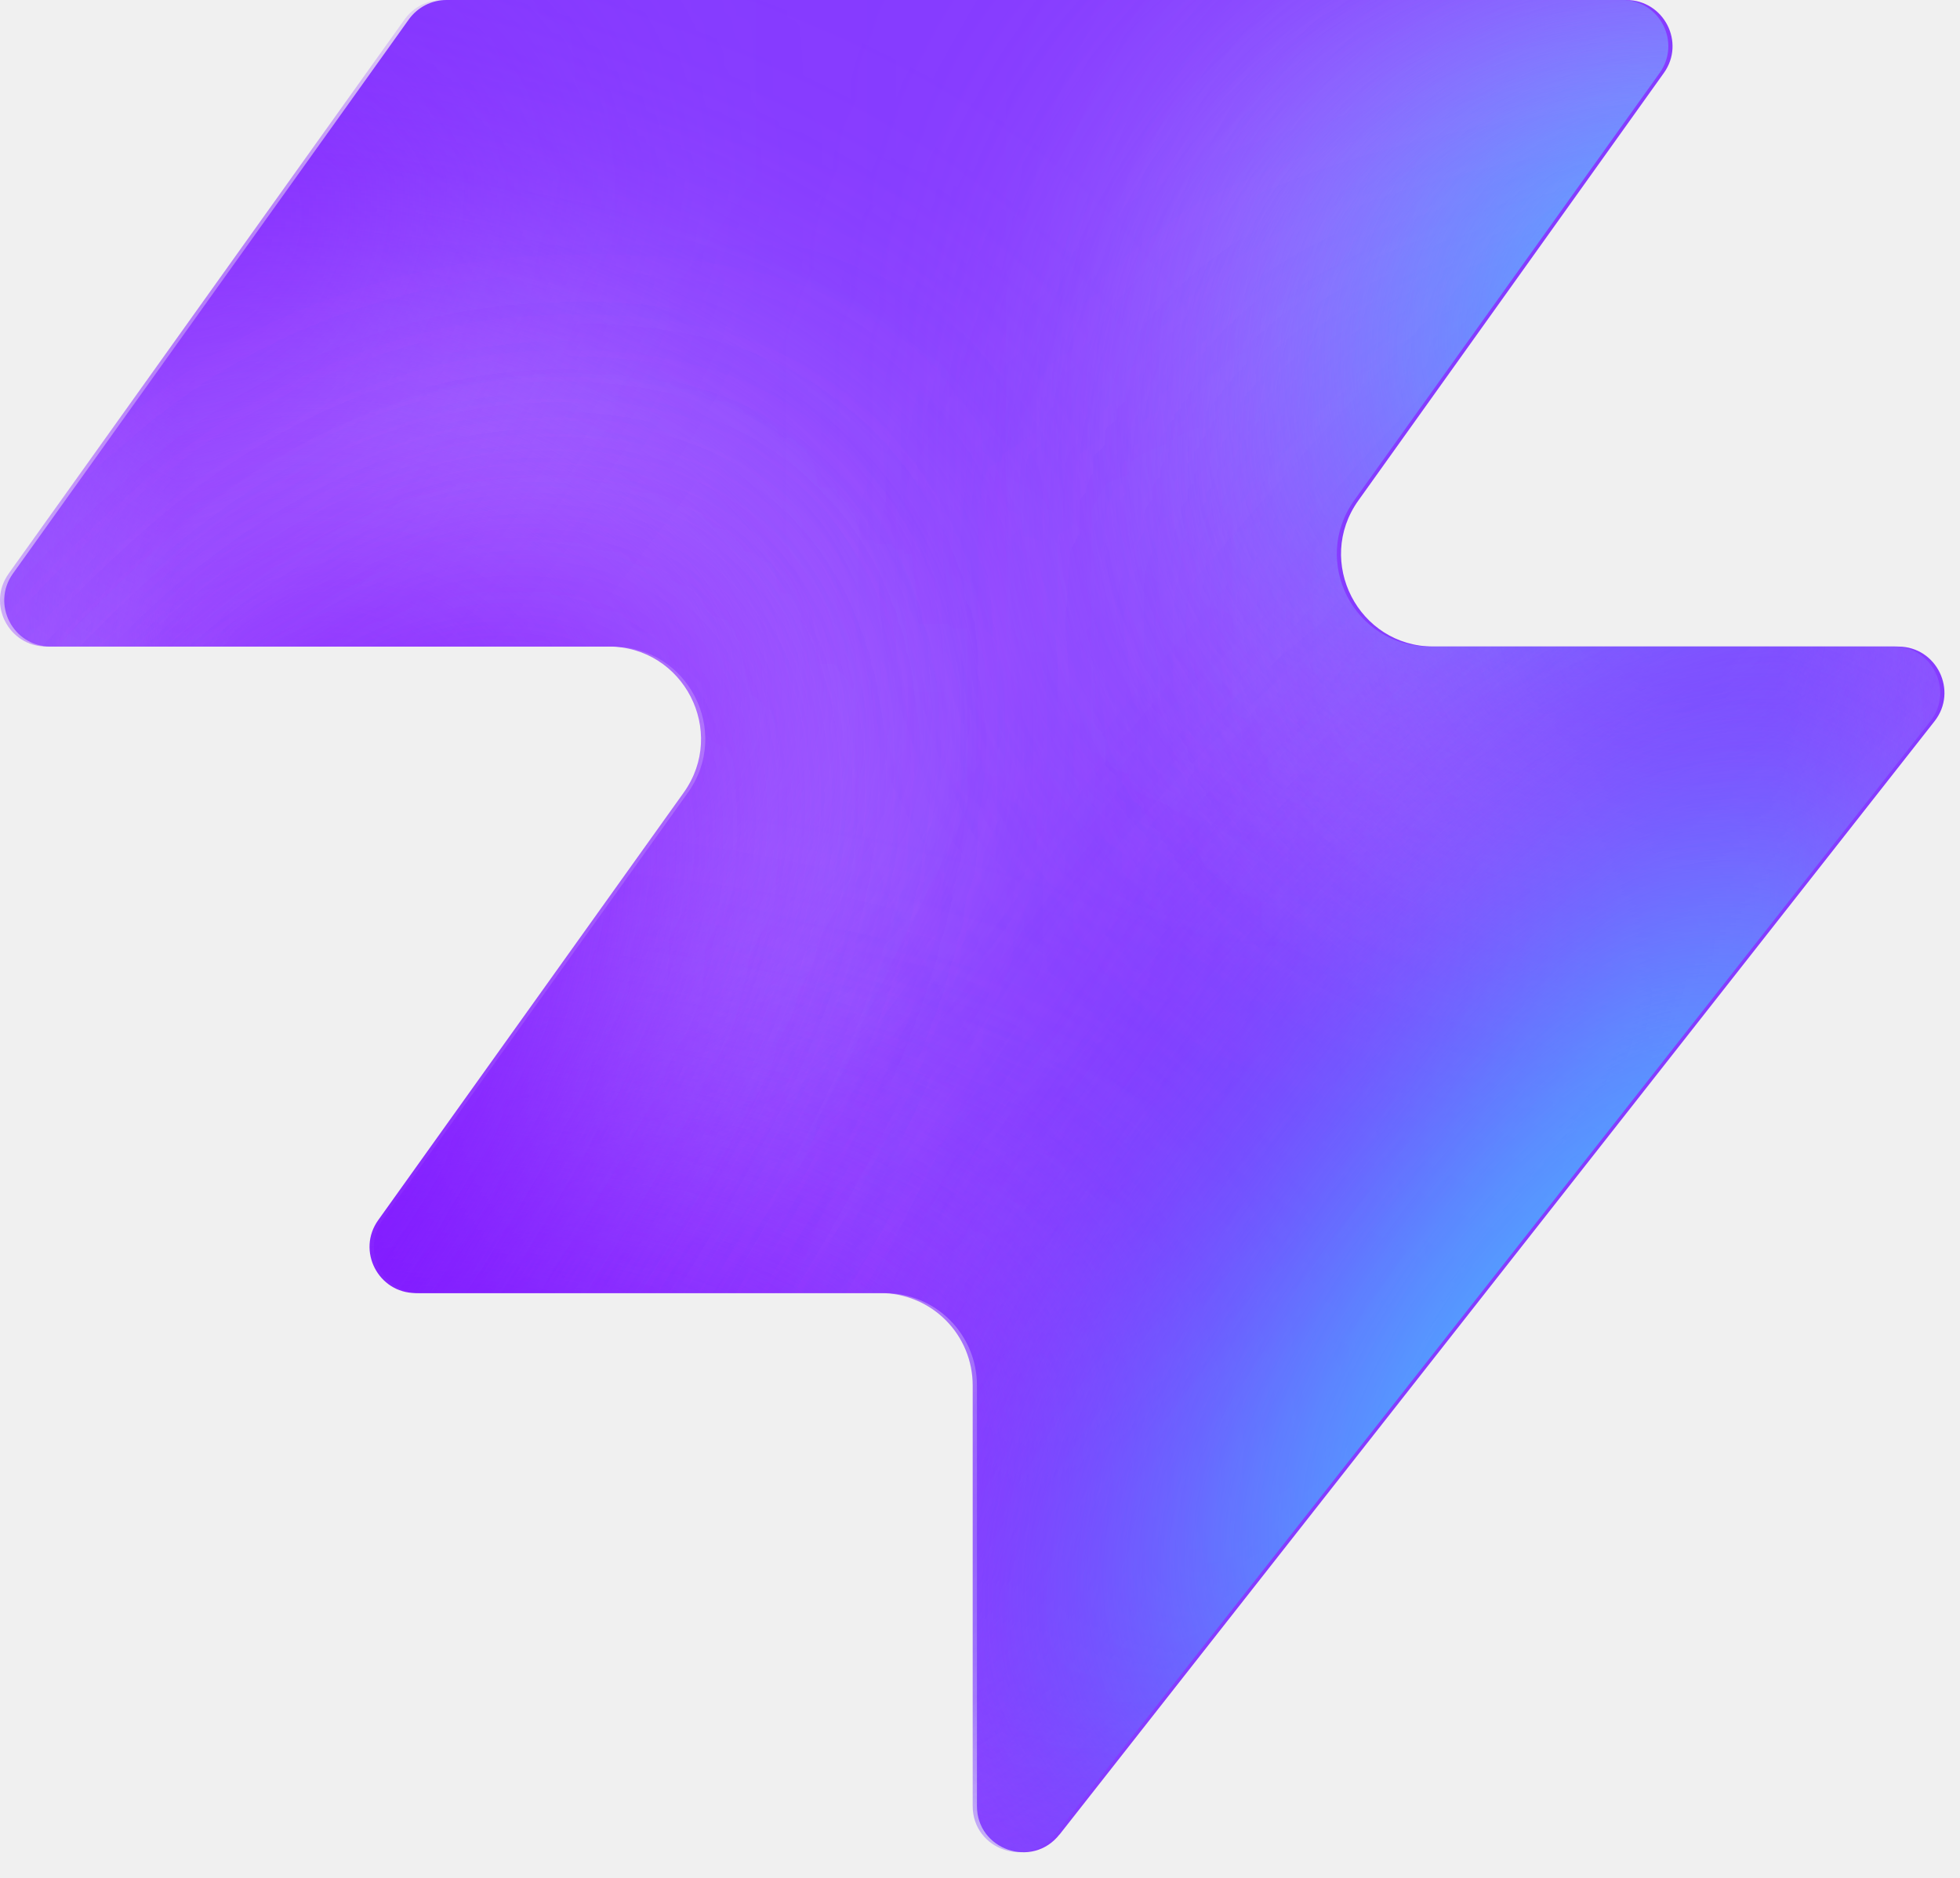
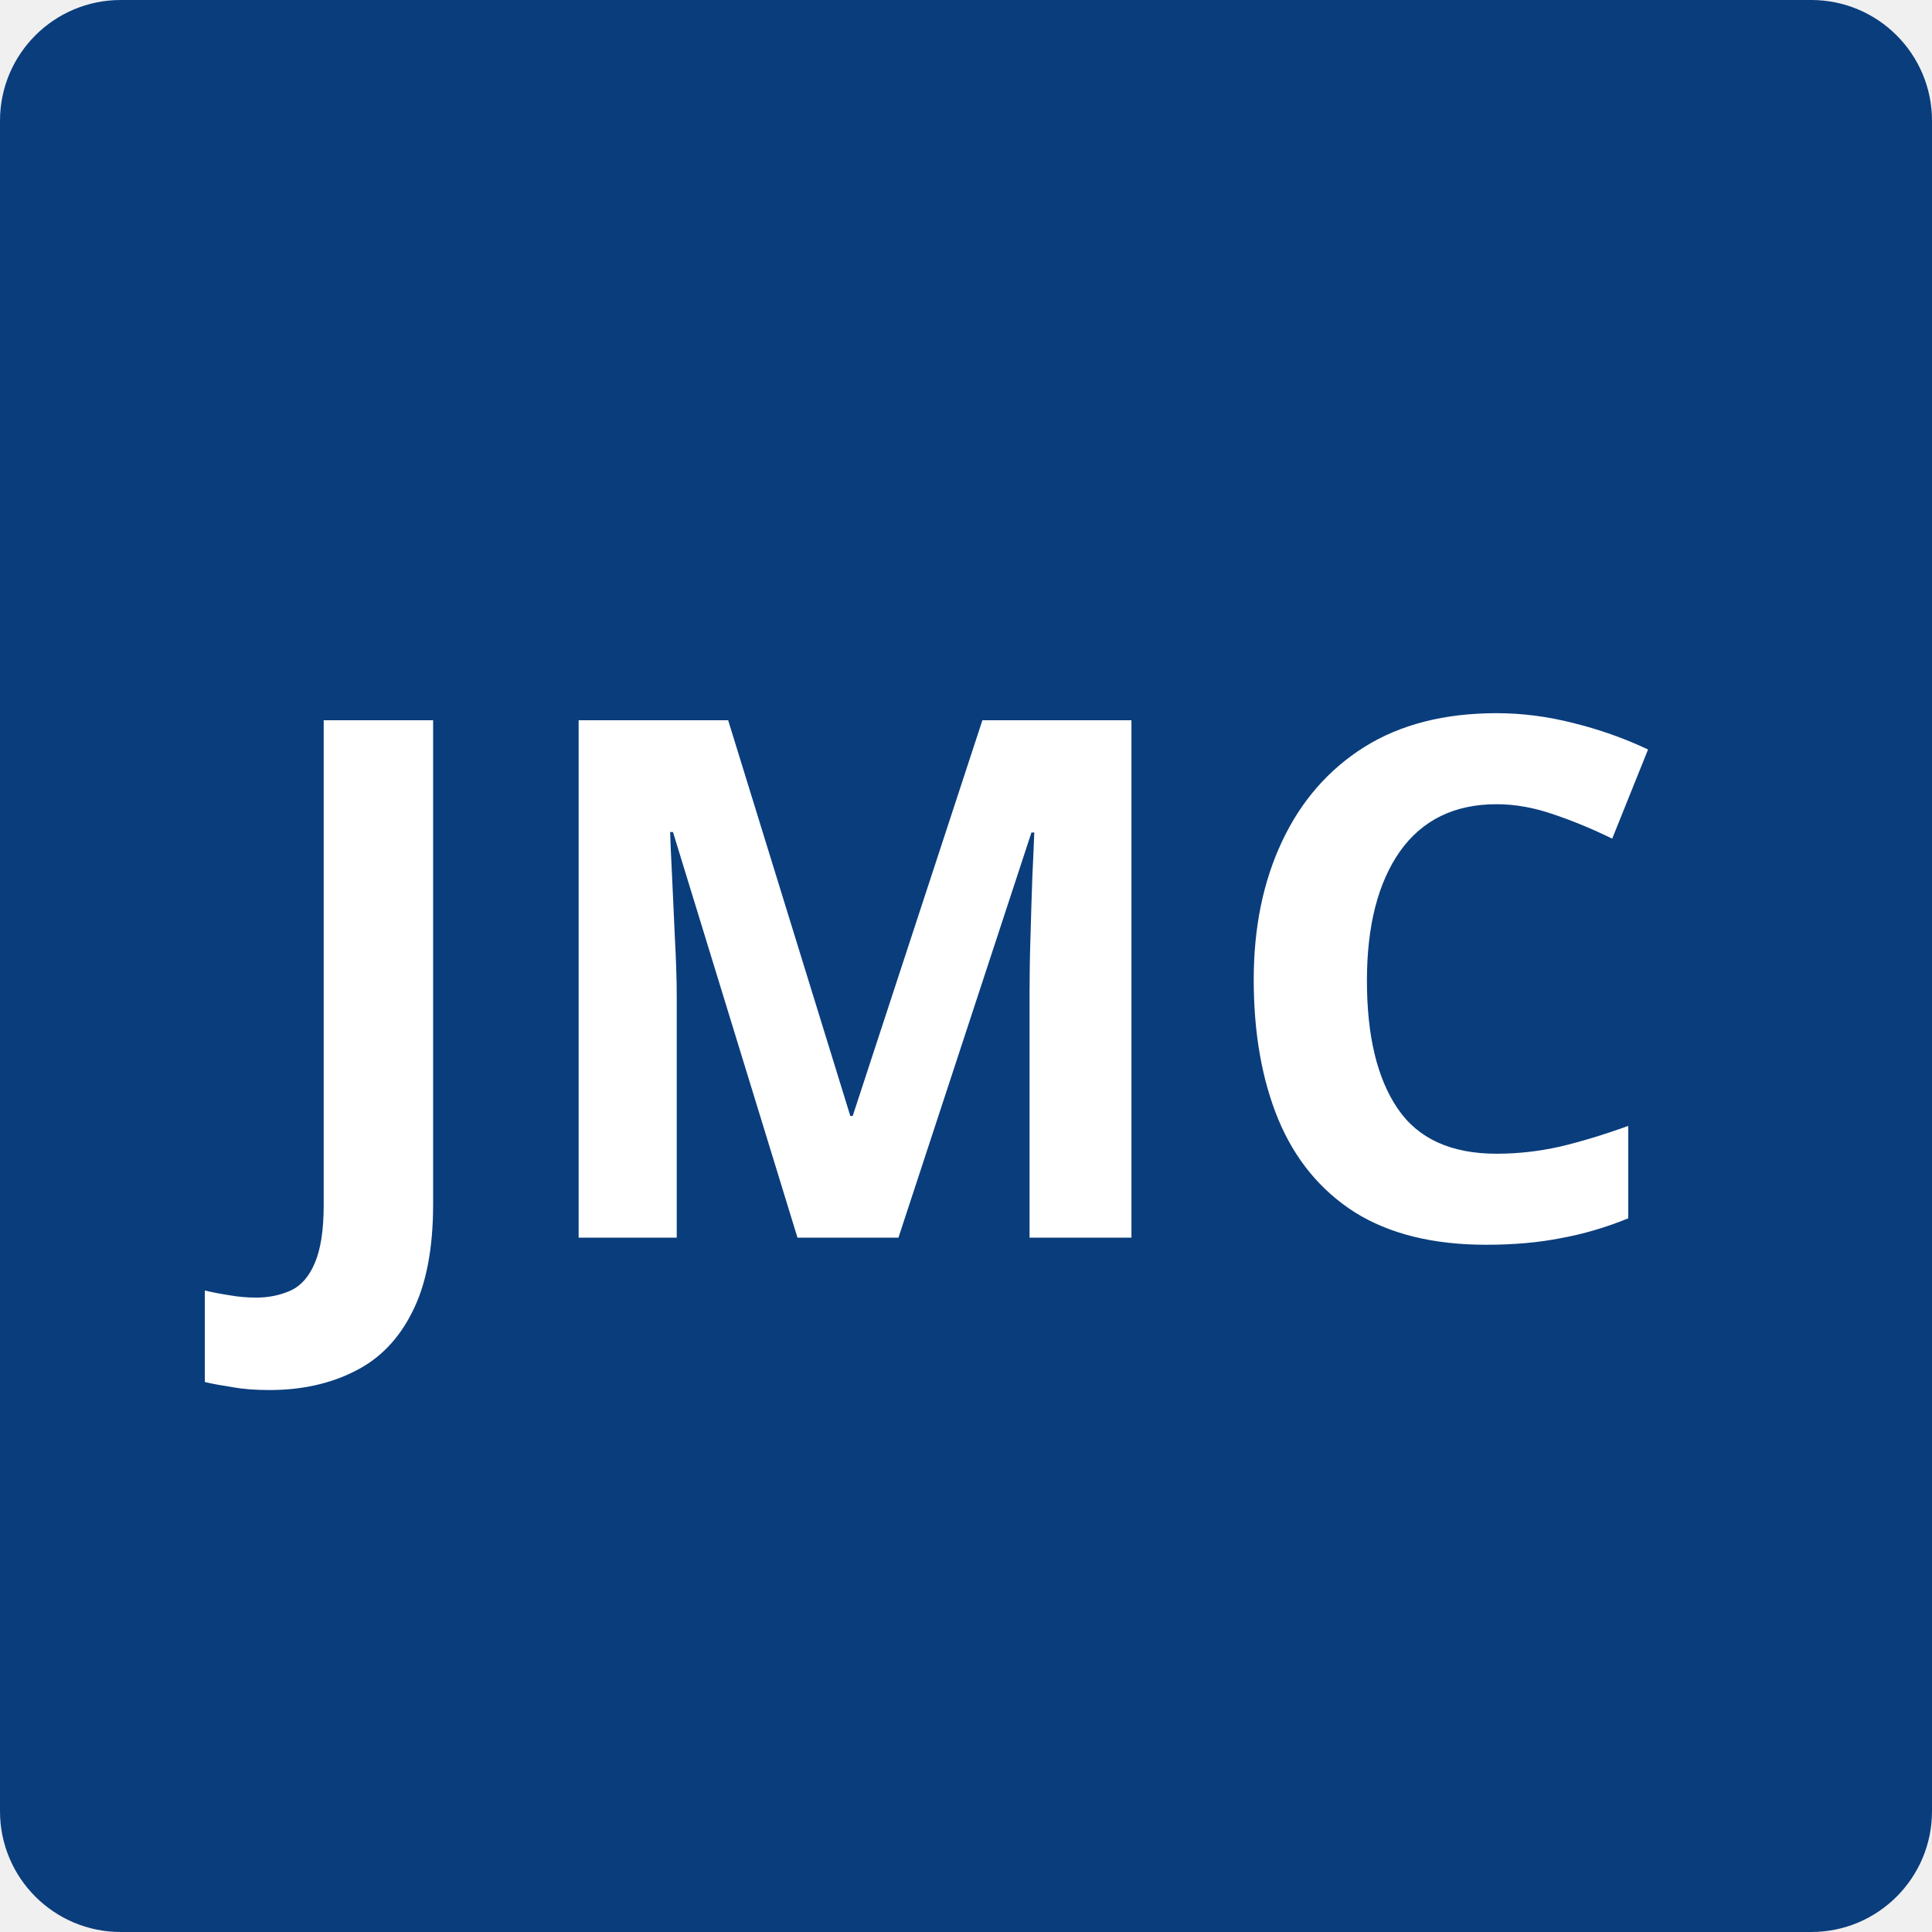
- <svg xmlns="http://www.w3.org/2000/svg" width="48" height="46" fill="none" viewBox="0 0 48 46">
-   <path fill="#863bff" d="M25.946 44.938c-.664.845-2.021.375-2.021-.698V33.937a2.26 2.26 0 0 0-2.262-2.262H10.287c-.92 0-1.456-1.04-.92-1.788l7.48-10.471c1.07-1.497 0-3.578-1.842-3.578H1.237c-.92 0-1.456-1.04-.92-1.788L10.013.474c.214-.297.556-.474.92-.474h28.894c.92 0 1.456 1.04.92 1.788l-7.48 10.471c-1.07 1.498 0 3.579 1.842 3.579h11.377c.943 0 1.473 1.088.89 1.83L25.947 44.94z" style="fill:#863bff;fill:color(display-p3 .525 .23 1);fill-opacity:1" />
-   <mask id="a" width="48" height="46" x="0" y="0" maskUnits="userSpaceOnUse" style="mask-type:alpha">
-     <path fill="#000" d="M25.842 44.938c-.664.844-2.021.375-2.021-.698V33.937a2.26 2.26 0 0 0-2.262-2.262H10.183c-.92 0-1.456-1.04-.92-1.788l7.48-10.471c1.07-1.498 0-3.579-1.842-3.579H1.133c-.92 0-1.456-1.04-.92-1.787L9.91.473c.214-.297.556-.474.92-.474h28.894c.92 0 1.456 1.04.92 1.788l-7.48 10.471c-1.07 1.498 0 3.578 1.842 3.578h11.377c.943 0 1.473 1.088.89 1.832L25.843 44.94z" style="fill:#000;fill-opacity:1" />
-   </mask>
-   <g mask="url(#a)">
-     <g filter="url(#b)">
-       <ellipse cx="5.508" cy="14.704" fill="#ede6ff" rx="5.508" ry="14.704" style="fill:#ede6ff;fill:color(display-p3 .927 .903 1);fill-opacity:1" transform="matrix(.00324 1 1 -.00324 -4.47 31.516)" />
-     </g>
-     <g filter="url(#c)">
-       <ellipse cx="10.399" cy="29.851" fill="#ede6ff" rx="10.399" ry="29.851" style="fill:#ede6ff;fill:color(display-p3 .927 .903 1);fill-opacity:1" transform="matrix(.00324 1 1 -.00324 -39.328 7.883)" />
-     </g>
-     <g filter="url(#d)">
-       <ellipse cx="5.508" cy="30.487" fill="#7e14ff" rx="5.508" ry="30.487" style="fill:#7e14ff;fill:color(display-p3 .492 .077 1);fill-opacity:1" transform="rotate(89.814 -25.913 -14.639)scale(1 -1)" />
-     </g>
-     <g filter="url(#e)">
-       <ellipse cx="5.508" cy="30.599" fill="#7e14ff" rx="5.508" ry="30.599" style="fill:#7e14ff;fill:color(display-p3 .492 .077 1);fill-opacity:1" transform="rotate(89.814 -32.644 -3.334)scale(1 -1)" />
-     </g>
-     <g filter="url(#f)">
-       <ellipse cx="5.508" cy="30.599" fill="#7e14ff" rx="5.508" ry="30.599" style="fill:#7e14ff;fill:color(display-p3 .492 .077 1);fill-opacity:1" transform="matrix(.00324 1 1 -.00324 -34.34 30.47)" />
-     </g>
-     <g filter="url(#g)">
-       <ellipse cx="14.072" cy="22.078" fill="#ede6ff" rx="14.072" ry="22.078" style="fill:#ede6ff;fill:color(display-p3 .927 .903 1);fill-opacity:1" transform="rotate(93.35 24.506 48.493)scale(-1 1)" />
-     </g>
-     <g filter="url(#h)">
-       <ellipse cx="3.47" cy="21.501" fill="#7e14ff" rx="3.47" ry="21.501" style="fill:#7e14ff;fill:color(display-p3 .492 .077 1);fill-opacity:1" transform="rotate(89.009 28.708 47.59)scale(-1 1)" />
-     </g>
-     <g filter="url(#i)">
-       <ellipse cx="3.47" cy="21.501" fill="#7e14ff" rx="3.47" ry="21.501" style="fill:#7e14ff;fill:color(display-p3 .492 .077 1);fill-opacity:1" transform="rotate(89.009 28.708 47.59)scale(-1 1)" />
-     </g>
-     <g filter="url(#j)">
-       <ellipse cx=".387" cy="8.972" fill="#7e14ff" rx="4.407" ry="29.108" style="fill:#7e14ff;fill:color(display-p3 .492 .077 1);fill-opacity:1" transform="rotate(39.51 .387 8.972)" />
-     </g>
-     <g filter="url(#k)">
-       <ellipse cx="47.523" cy="-6.092" fill="#7e14ff" rx="4.407" ry="29.108" style="fill:#7e14ff;fill:color(display-p3 .492 .077 1);fill-opacity:1" transform="rotate(37.892 47.523 -6.092)" />
-     </g>
-     <g filter="url(#l)">
-       <ellipse cx="41.412" cy="6.333" fill="#47bfff" rx="5.971" ry="9.665" style="fill:#47bfff;fill:color(display-p3 .28 .748 1);fill-opacity:1" transform="rotate(37.892 41.412 6.333)" />
-     </g>
-     <g filter="url(#m)">
-       <ellipse cx="-1.879" cy="38.332" fill="#7e14ff" rx="4.407" ry="29.108" style="fill:#7e14ff;fill:color(display-p3 .492 .077 1);fill-opacity:1" transform="rotate(37.892 -1.88 38.332)" />
-     </g>
-     <g filter="url(#n)">
-       <ellipse cx="-1.879" cy="38.332" fill="#7e14ff" rx="4.407" ry="29.108" style="fill:#7e14ff;fill:color(display-p3 .492 .077 1);fill-opacity:1" transform="rotate(37.892 -1.88 38.332)" />
-     </g>
-     <g filter="url(#o)">
-       <ellipse cx="35.651" cy="29.907" fill="#7e14ff" rx="4.407" ry="29.108" style="fill:#7e14ff;fill:color(display-p3 .492 .077 1);fill-opacity:1" transform="rotate(37.892 35.651 29.907)" />
-     </g>
-     <g filter="url(#p)">
-       <ellipse cx="38.418" cy="32.4" fill="#47bfff" rx="5.971" ry="15.297" style="fill:#47bfff;fill:color(display-p3 .28 .748 1);fill-opacity:1" transform="rotate(37.892 38.418 32.4)" />
-     </g>
-   </g>
-   <defs>
-     <filter id="b" width="60.045" height="41.654" x="-19.77" y="16.149" color-interpolation-filters="sRGB" filterUnits="userSpaceOnUse">
-       <feFlood flood-opacity="0" result="BackgroundImageFix" />
-       <feBlend in="SourceGraphic" in2="BackgroundImageFix" result="shape" />
-       <feGaussianBlur result="effect1_foregroundBlur_2002_17158" stdDeviation="7.659" />
-     </filter>
-     <filter id="c" width="90.34" height="51.437" x="-54.613" y="-7.533" color-interpolation-filters="sRGB" filterUnits="userSpaceOnUse">
-       <feFlood flood-opacity="0" result="BackgroundImageFix" />
-       <feBlend in="SourceGraphic" in2="BackgroundImageFix" result="shape" />
-       <feGaussianBlur result="effect1_foregroundBlur_2002_17158" stdDeviation="7.659" />
-     </filter>
-     <filter id="d" width="79.355" height="29.4" x="-49.64" y="2.03" color-interpolation-filters="sRGB" filterUnits="userSpaceOnUse">
-       <feFlood flood-opacity="0" result="BackgroundImageFix" />
-       <feBlend in="SourceGraphic" in2="BackgroundImageFix" result="shape" />
-       <feGaussianBlur result="effect1_foregroundBlur_2002_17158" stdDeviation="4.596" />
-     </filter>
-     <filter id="e" width="79.579" height="29.4" x="-45.045" y="20.029" color-interpolation-filters="sRGB" filterUnits="userSpaceOnUse">
-       <feFlood flood-opacity="0" result="BackgroundImageFix" />
-       <feBlend in="SourceGraphic" in2="BackgroundImageFix" result="shape" />
-       <feGaussianBlur result="effect1_foregroundBlur_2002_17158" stdDeviation="4.596" />
-     </filter>
-     <filter id="f" width="79.579" height="29.4" x="-43.513" y="21.178" color-interpolation-filters="sRGB" filterUnits="userSpaceOnUse">
-       <feFlood flood-opacity="0" result="BackgroundImageFix" />
-       <feBlend in="SourceGraphic" in2="BackgroundImageFix" result="shape" />
-       <feGaussianBlur result="effect1_foregroundBlur_2002_17158" stdDeviation="4.596" />
-     </filter>
-     <filter id="g" width="74.749" height="58.852" x="15.756" y="-17.901" color-interpolation-filters="sRGB" filterUnits="userSpaceOnUse">
-       <feFlood flood-opacity="0" result="BackgroundImageFix" />
-       <feBlend in="SourceGraphic" in2="BackgroundImageFix" result="shape" />
-       <feGaussianBlur result="effect1_foregroundBlur_2002_17158" stdDeviation="7.659" />
-     </filter>
-     <filter id="h" width="61.377" height="25.362" x="23.548" y="2.284" color-interpolation-filters="sRGB" filterUnits="userSpaceOnUse">
-       <feFlood flood-opacity="0" result="BackgroundImageFix" />
-       <feBlend in="SourceGraphic" in2="BackgroundImageFix" result="shape" />
-       <feGaussianBlur result="effect1_foregroundBlur_2002_17158" stdDeviation="4.596" />
-     </filter>
-     <filter id="i" width="61.377" height="25.362" x="23.548" y="2.284" color-interpolation-filters="sRGB" filterUnits="userSpaceOnUse">
-       <feFlood flood-opacity="0" result="BackgroundImageFix" />
-       <feBlend in="SourceGraphic" in2="BackgroundImageFix" result="shape" />
-       <feGaussianBlur result="effect1_foregroundBlur_2002_17158" stdDeviation="4.596" />
-     </filter>
-     <filter id="j" width="56.045" height="63.649" x="-27.636" y="-22.853" color-interpolation-filters="sRGB" filterUnits="userSpaceOnUse">
-       <feFlood flood-opacity="0" result="BackgroundImageFix" />
-       <feBlend in="SourceGraphic" in2="BackgroundImageFix" result="shape" />
-       <feGaussianBlur result="effect1_foregroundBlur_2002_17158" stdDeviation="4.596" />
-     </filter>
-     <filter id="k" width="54.814" height="64.646" x="20.116" y="-38.415" color-interpolation-filters="sRGB" filterUnits="userSpaceOnUse">
-       <feFlood flood-opacity="0" result="BackgroundImageFix" />
-       <feBlend in="SourceGraphic" in2="BackgroundImageFix" result="shape" />
-       <feGaussianBlur result="effect1_foregroundBlur_2002_17158" stdDeviation="4.596" />
-     </filter>
-     <filter id="l" width="33.541" height="35.313" x="24.641" y="-11.323" color-interpolation-filters="sRGB" filterUnits="userSpaceOnUse">
-       <feFlood flood-opacity="0" result="BackgroundImageFix" />
-       <feBlend in="SourceGraphic" in2="BackgroundImageFix" result="shape" />
-       <feGaussianBlur result="effect1_foregroundBlur_2002_17158" stdDeviation="4.596" />
-     </filter>
-     <filter id="m" width="54.814" height="64.646" x="-29.286" y="6.009" color-interpolation-filters="sRGB" filterUnits="userSpaceOnUse">
-       <feFlood flood-opacity="0" result="BackgroundImageFix" />
-       <feBlend in="SourceGraphic" in2="BackgroundImageFix" result="shape" />
-       <feGaussianBlur result="effect1_foregroundBlur_2002_17158" stdDeviation="4.596" />
-     </filter>
-     <filter id="n" width="54.814" height="64.646" x="-29.286" y="6.009" color-interpolation-filters="sRGB" filterUnits="userSpaceOnUse">
-       <feFlood flood-opacity="0" result="BackgroundImageFix" />
-       <feBlend in="SourceGraphic" in2="BackgroundImageFix" result="shape" />
-       <feGaussianBlur result="effect1_foregroundBlur_2002_17158" stdDeviation="4.596" />
-     </filter>
-     <filter id="o" width="54.814" height="64.646" x="8.244" y="-2.416" color-interpolation-filters="sRGB" filterUnits="userSpaceOnUse">
-       <feFlood flood-opacity="0" result="BackgroundImageFix" />
-       <feBlend in="SourceGraphic" in2="BackgroundImageFix" result="shape" />
-       <feGaussianBlur result="effect1_foregroundBlur_2002_17158" stdDeviation="4.596" />
-     </filter>
-     <filter id="p" width="39.409" height="43.623" x="18.713" y="10.588" color-interpolation-filters="sRGB" filterUnits="userSpaceOnUse">
-       <feFlood flood-opacity="0" result="BackgroundImageFix" />
-       <feBlend in="SourceGraphic" in2="BackgroundImageFix" result="shape" />
-       <feGaussianBlur result="effect1_foregroundBlur_2002_17158" stdDeviation="4.596" />
-     </filter>
-   </defs>
+ <svg xmlns="http://www.w3.org/2000/svg" viewBox="0 0 64 64" role="img" aria-label="Jones Machine Company">
+   <rect width="64" height="64" rx="4" fill="#0A3D7C" />
+   <text x="32" y="41" text-anchor="middle" font-family="'IBM Plex Sans', 'Segoe UI', system-ui, sans-serif" font-size="24" font-weight="700" letter-spacing="0.5" fill="#FFFFFF">JMC</text>
</svg>
